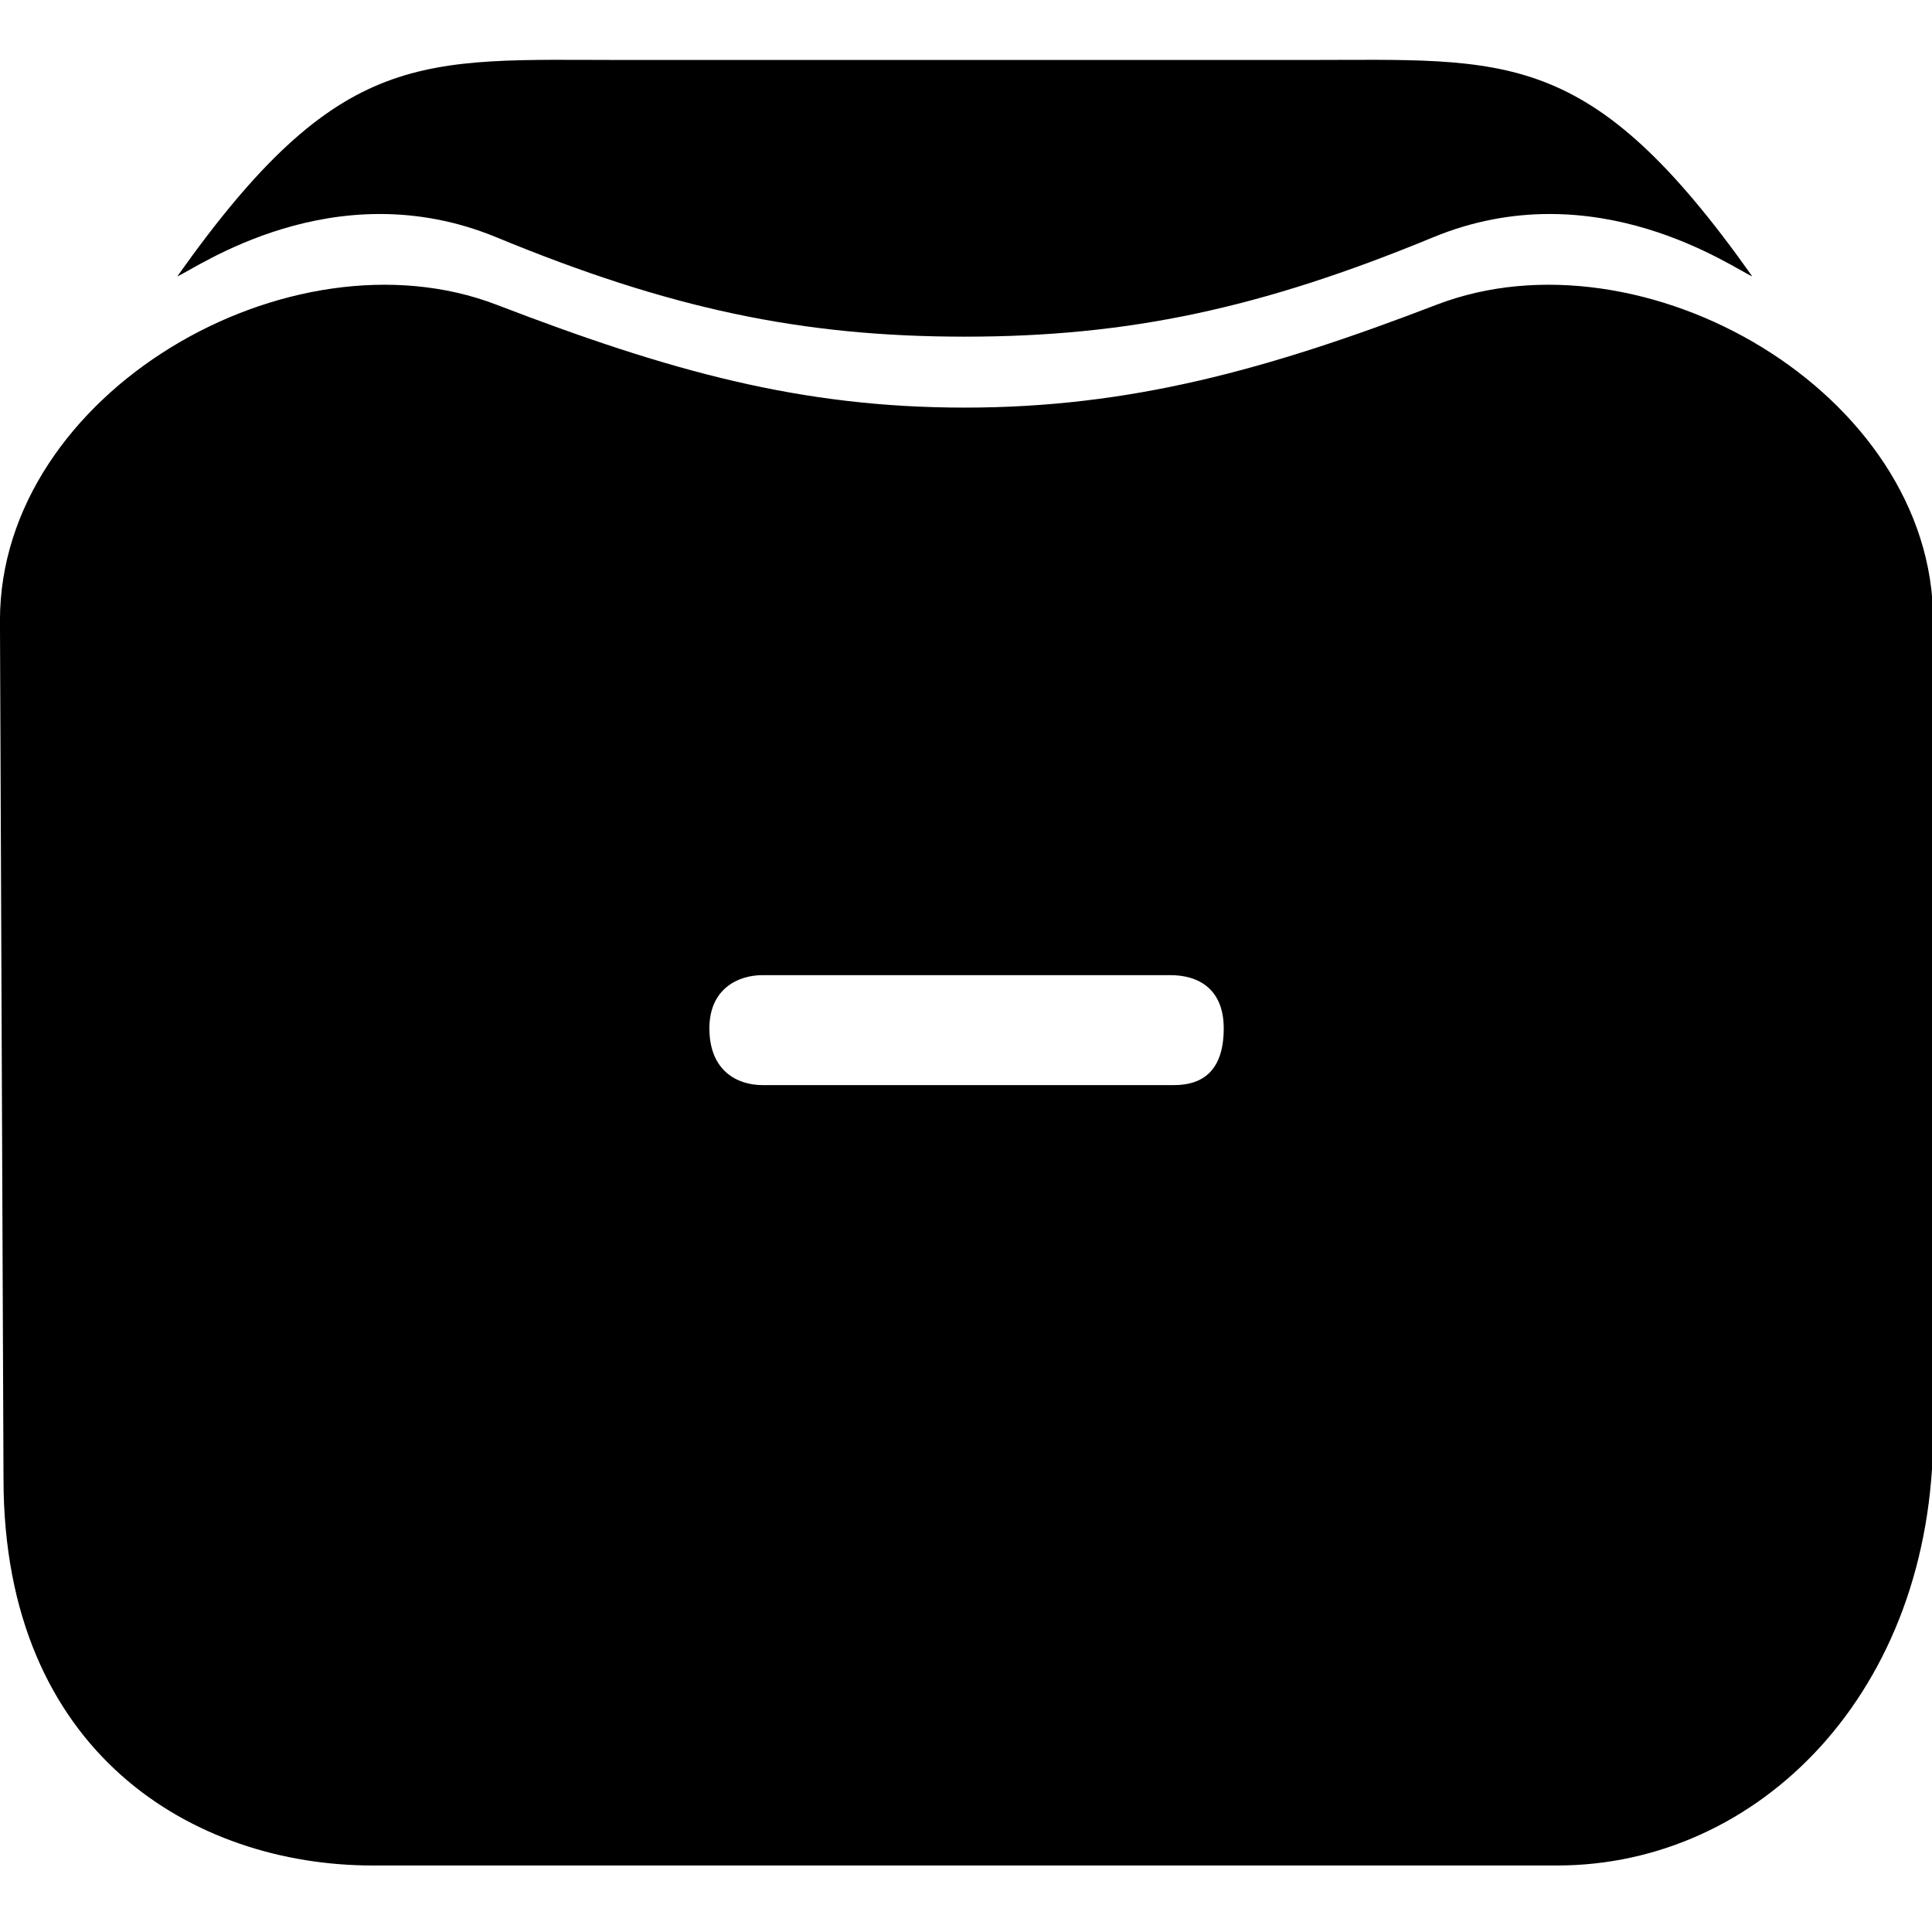
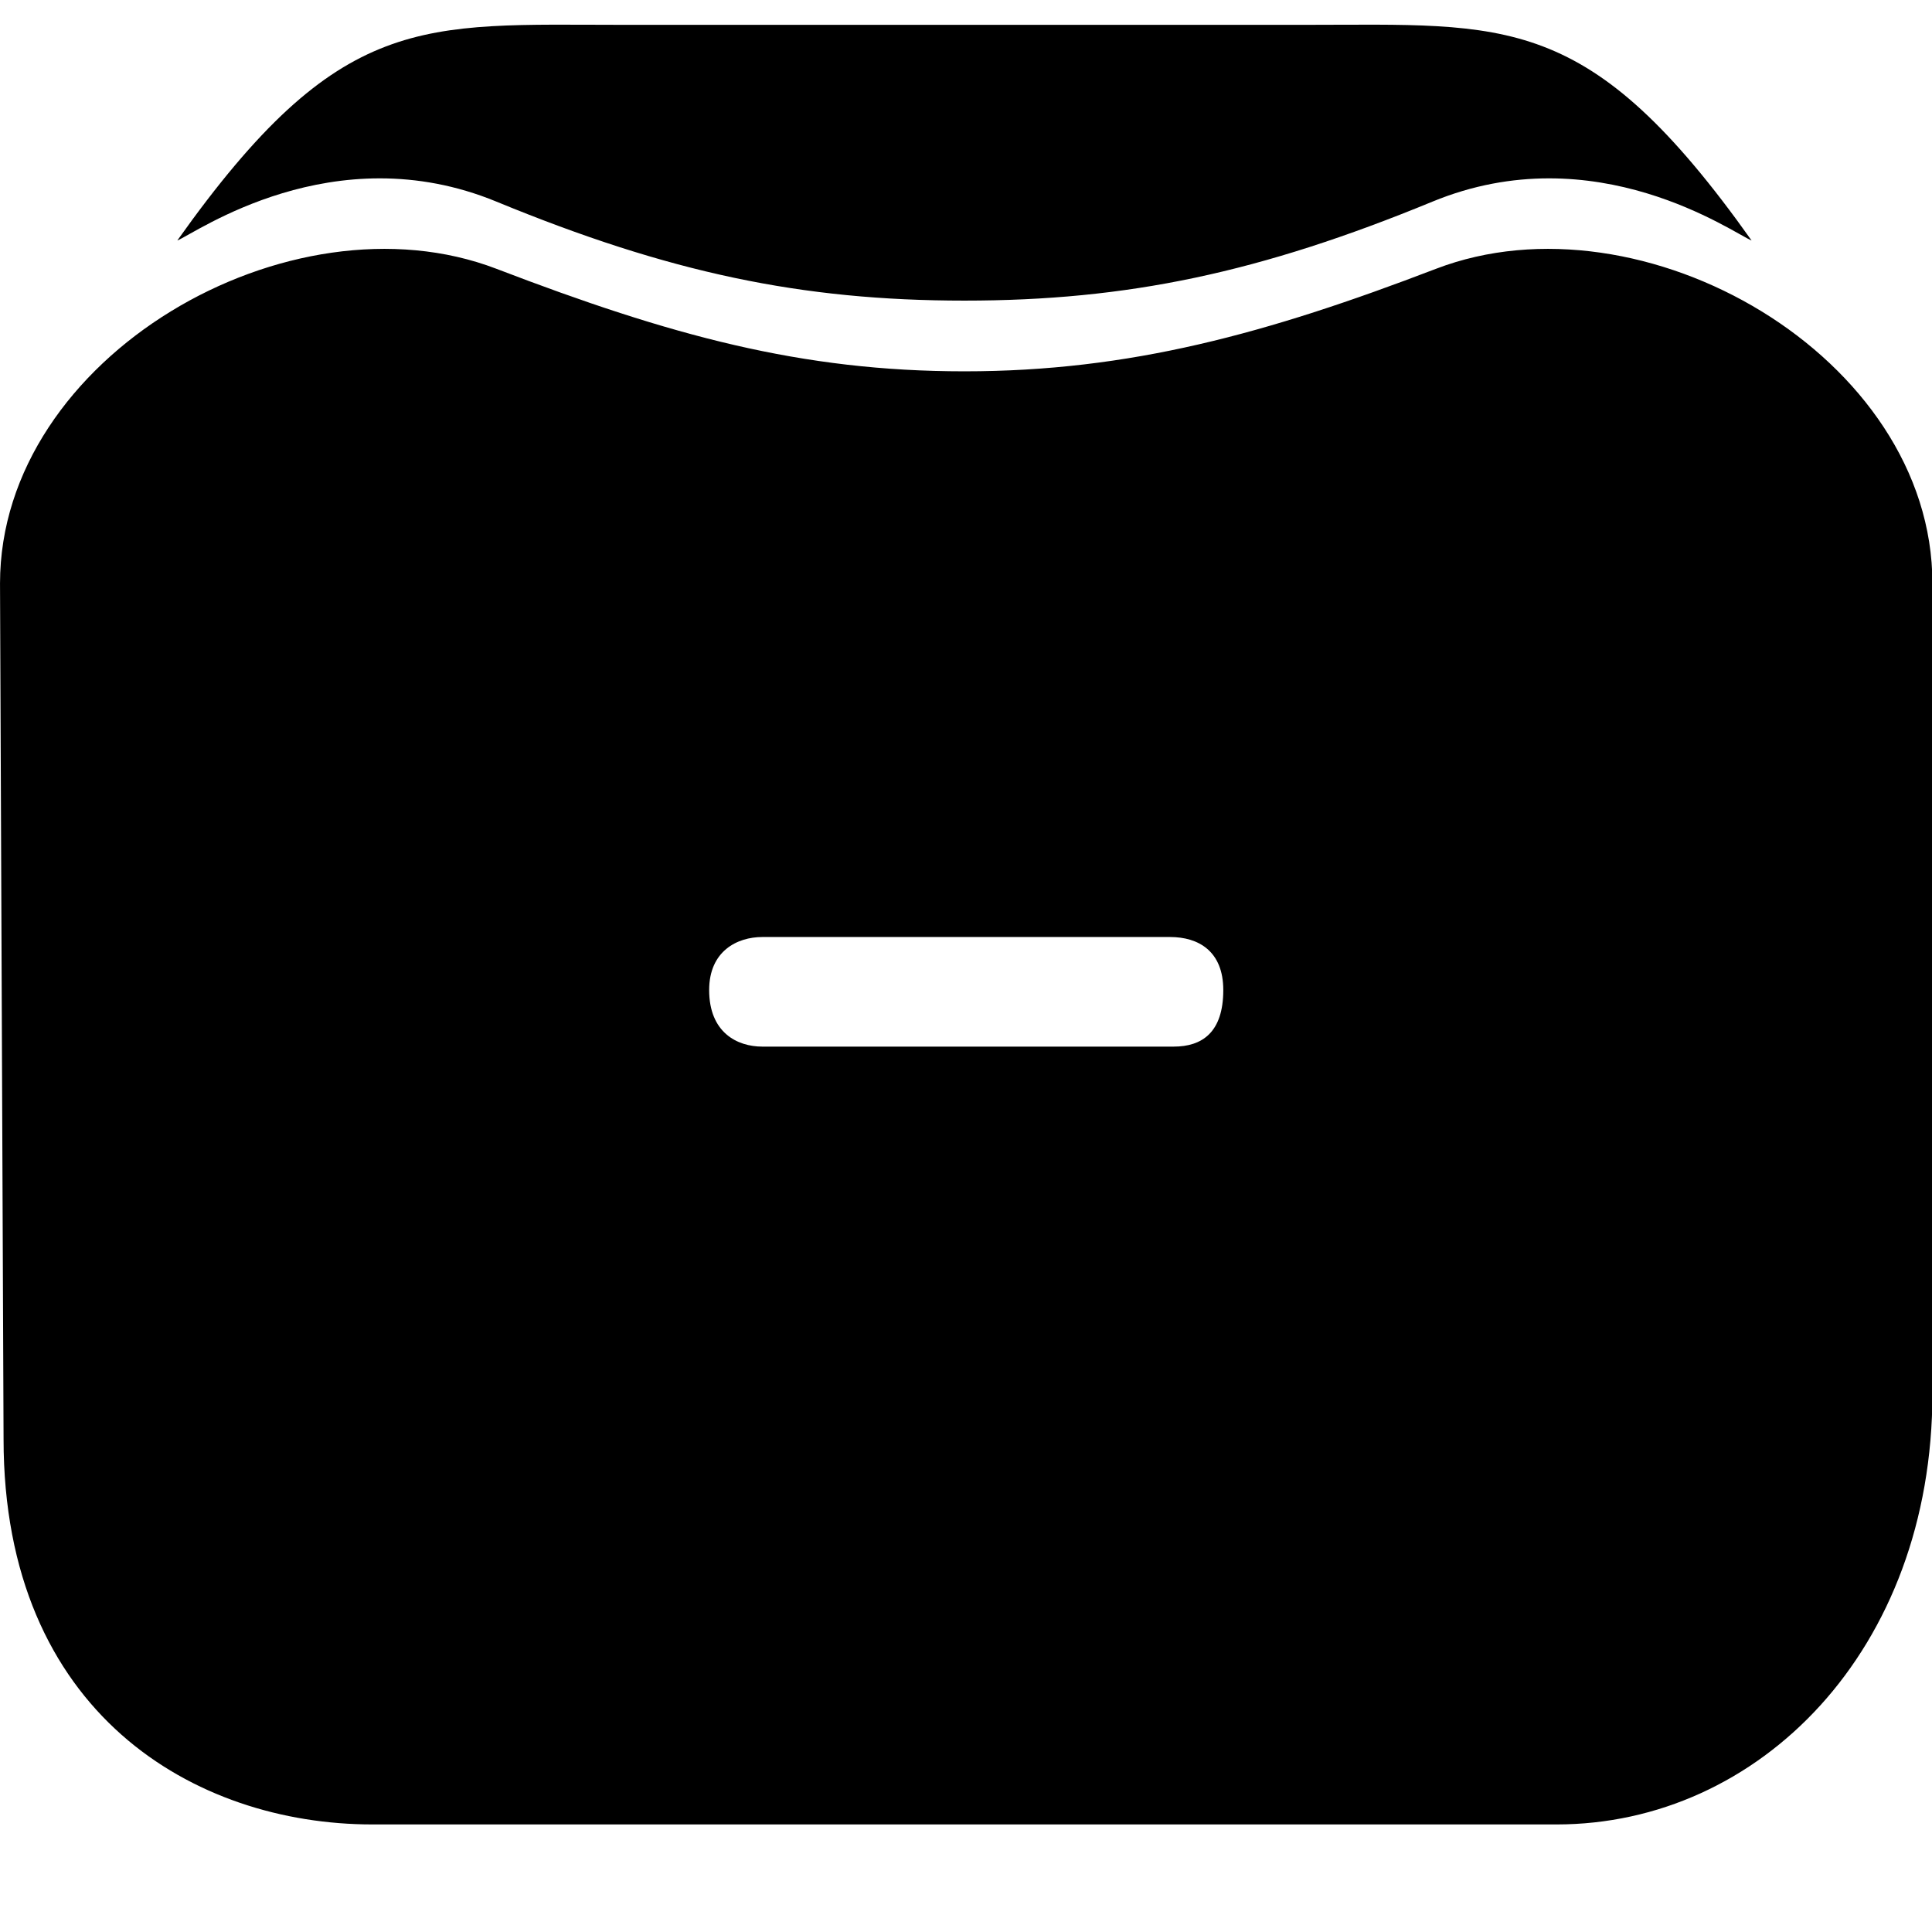
- <svg xmlns="http://www.w3.org/2000/svg" xml:space="preserve" style="fill-rule:evenodd;clip-rule:evenodd;stroke-linejoin:round;stroke-miterlimit:2" viewBox="0 0 10 10">
-   <path d="M498.6 617.2c-82.8 0-150.048 14.238-237.6 50.399C178.2 701.8 108 651.4 99 647.8c82.8 117 123.829 109.8 226.8 109.8h345.601c102.971 0 144 7.2 226.8-109.8-9 3.6-79.2 54-162 19.799-87.552-36.161-154.8-50.399-237.601-50.399M9 473.2c0 115.534 147.222 200.464 252 160.2 88.422-33.979 154.8-52.2 237.6-52.2 83.806 0 153.421 19.158 239.4 52.2 104.778 40.266 252-44.668 252-160.2V61c0-131.245-88.2-219.6-190.8-219.6H198c-90.042 0-187.2 56.49-187.2 196.199zm594-180H396c-12.821 0-27-7.2-27-27 0-21.601 14.179-28.8 27-28.8h208.8c14.4 0 25.2 7.199 25.2 28.8 0 19.8-12.599 27-27 27" style="fill-rule:nonzero" transform="matrix(.0102 0 0 -.0102 -.092 8.038)" />
+ <svg xmlns="http://www.w3.org/2000/svg" xml:space="preserve" style="fill-rule:evenodd;clip-rule:evenodd;stroke-linejoin:round;stroke-miterlimit:2" viewBox="0 0 24 24">
+   <path d="M498.6 617.2c-82.8 0-150.048 14.238-237.6 50.399C178.2 701.8 108 651.4 99 647.8c82.8 117 123.829 109.8 226.8 109.8h345.601c102.971 0 144 7.2 226.8-109.8-9 3.6-79.2 54-162 19.799-87.552-36.161-154.8-50.399-237.601-50.399M9 473.2c0 115.534 147.222 200.464 252 160.2 88.422-33.979 154.8-52.2 237.6-52.2 83.806 0 153.421 19.158 239.4 52.2 104.778 40.266 252-44.668 252-160.2V61c0-131.245-88.2-219.6-190.8-219.6H198c-90.042 0-187.2 56.49-187.2 196.199zm594-180H396c-12.821 0-27-7.2-27-27 0-21.601 14.179-28.8 27-28.8h208.8c14.4 0 25.2 7.199 25.2 28.8 0 19.8-12.599 27-27 27" style="fill-rule:nonzero" transform="matrix(.02447 0 0 -.0244 -.22 18.794)" />
</svg>
